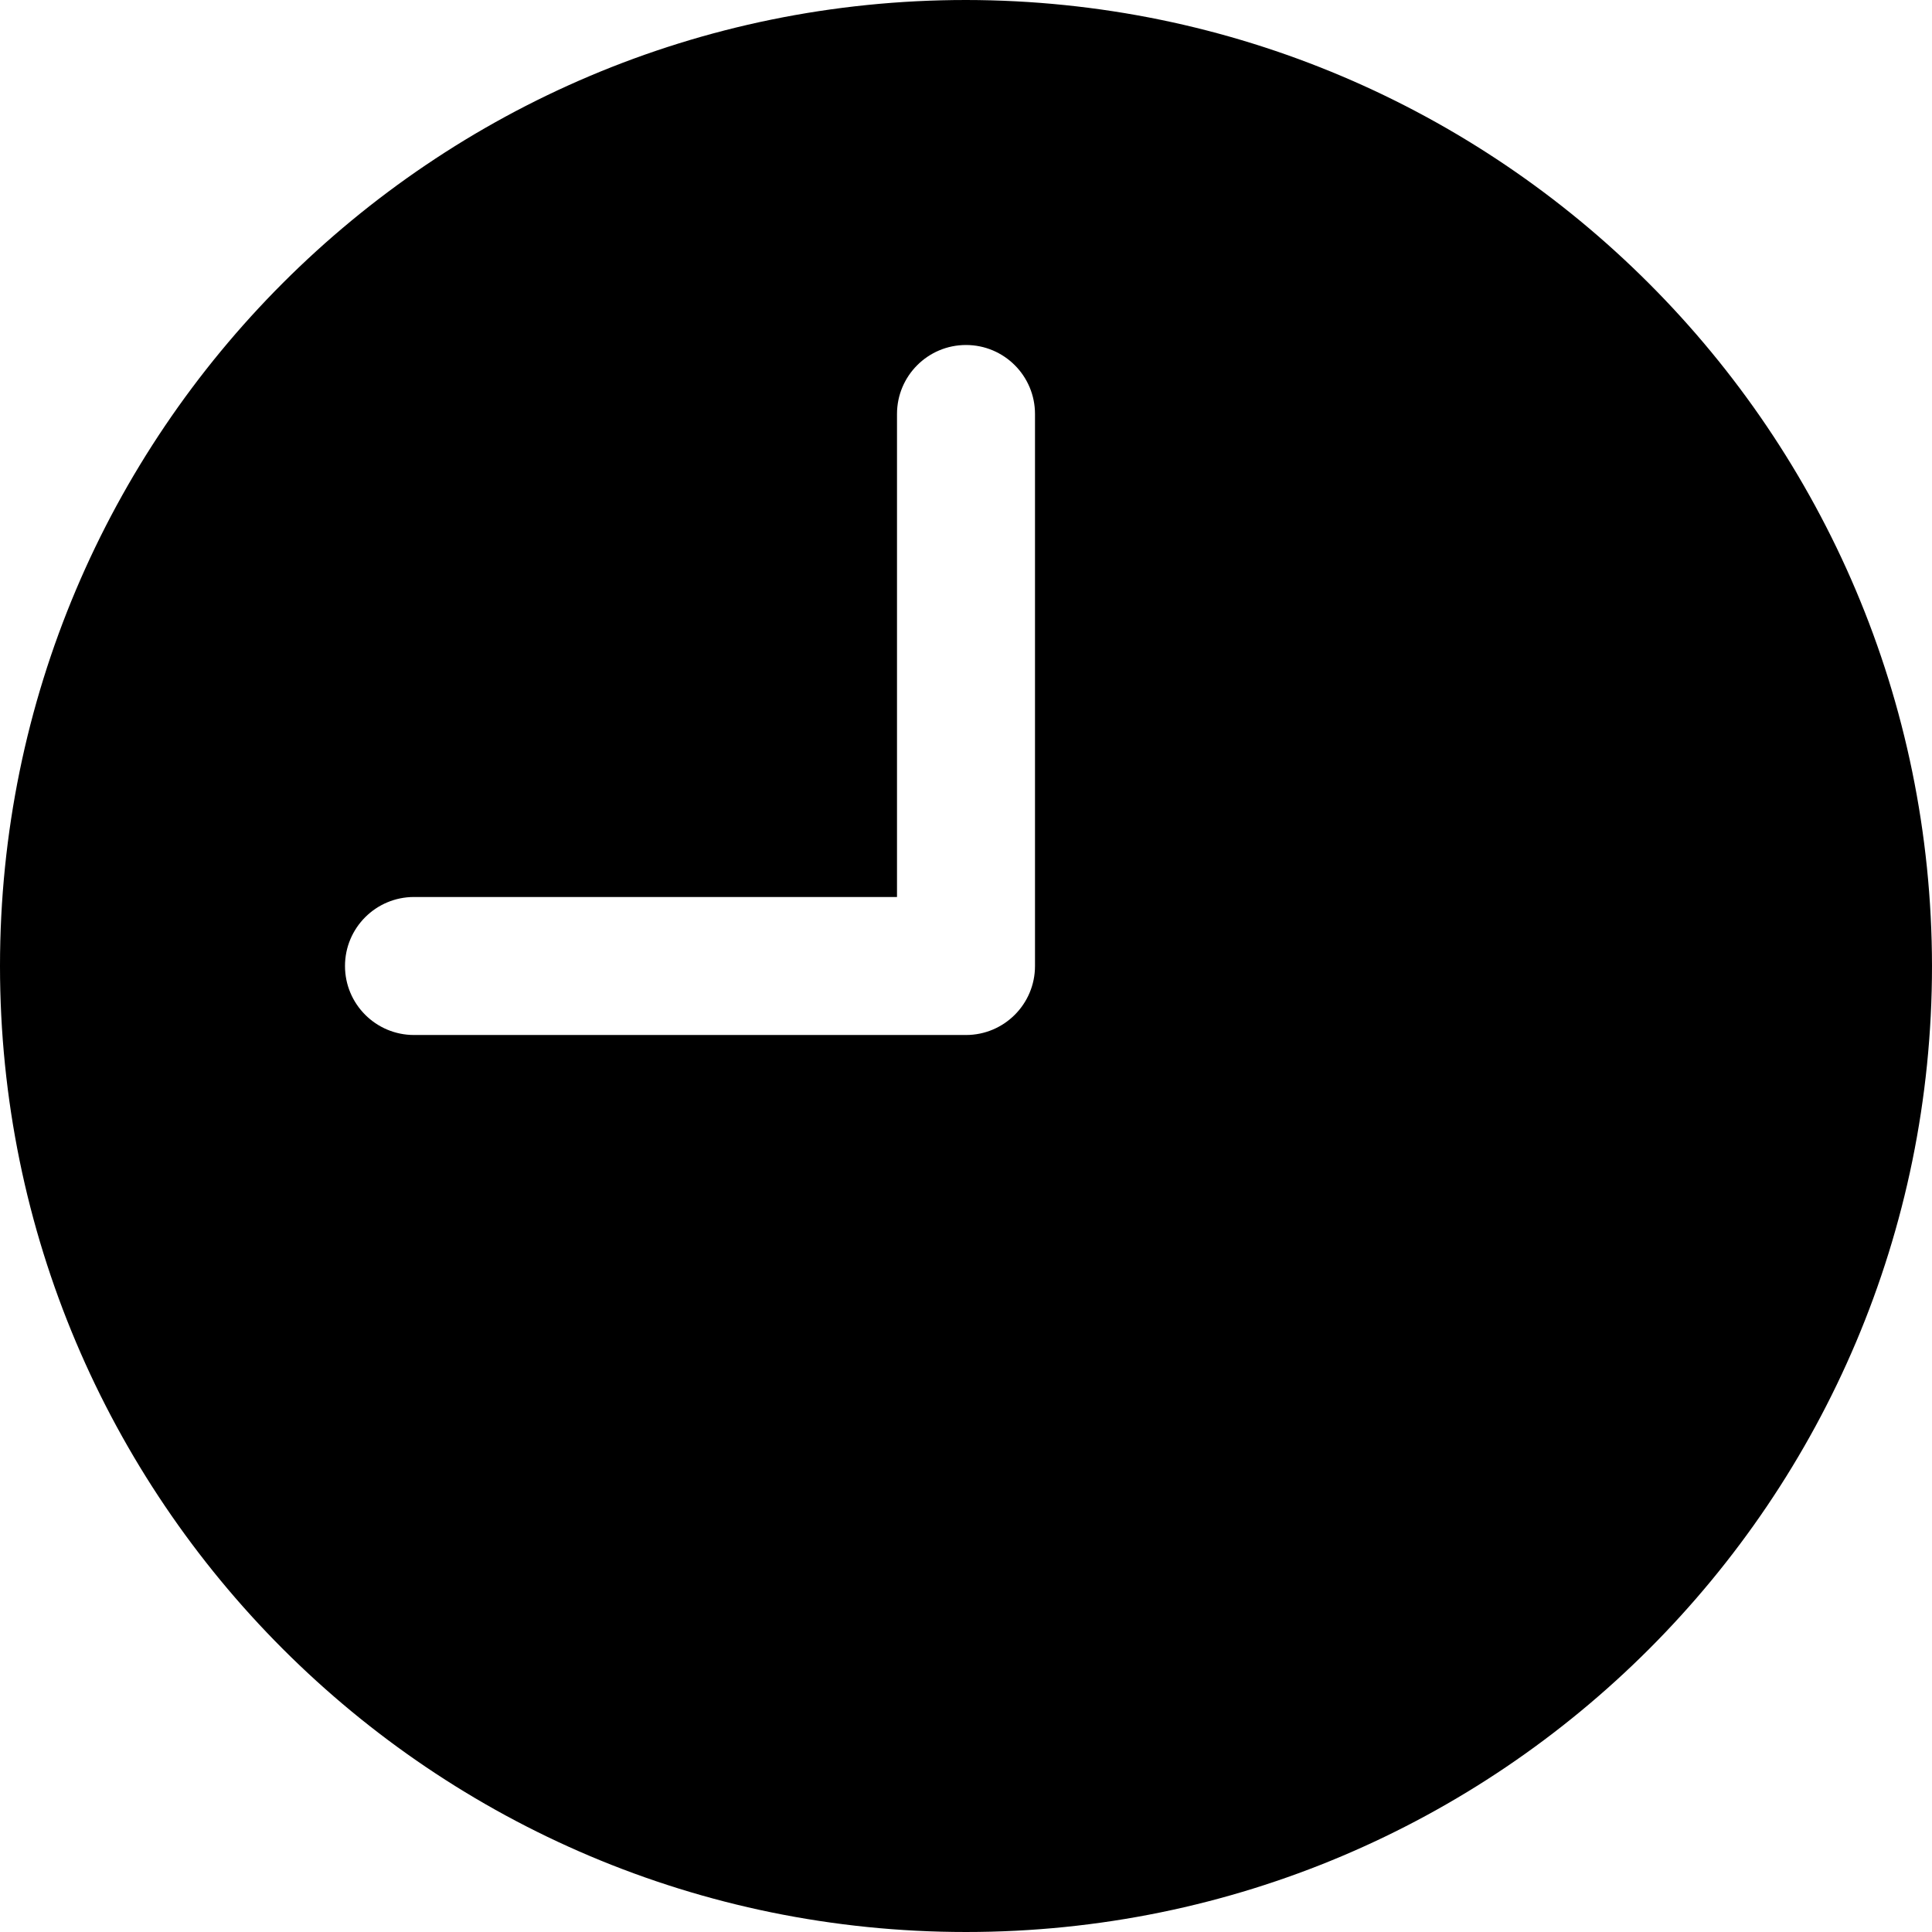
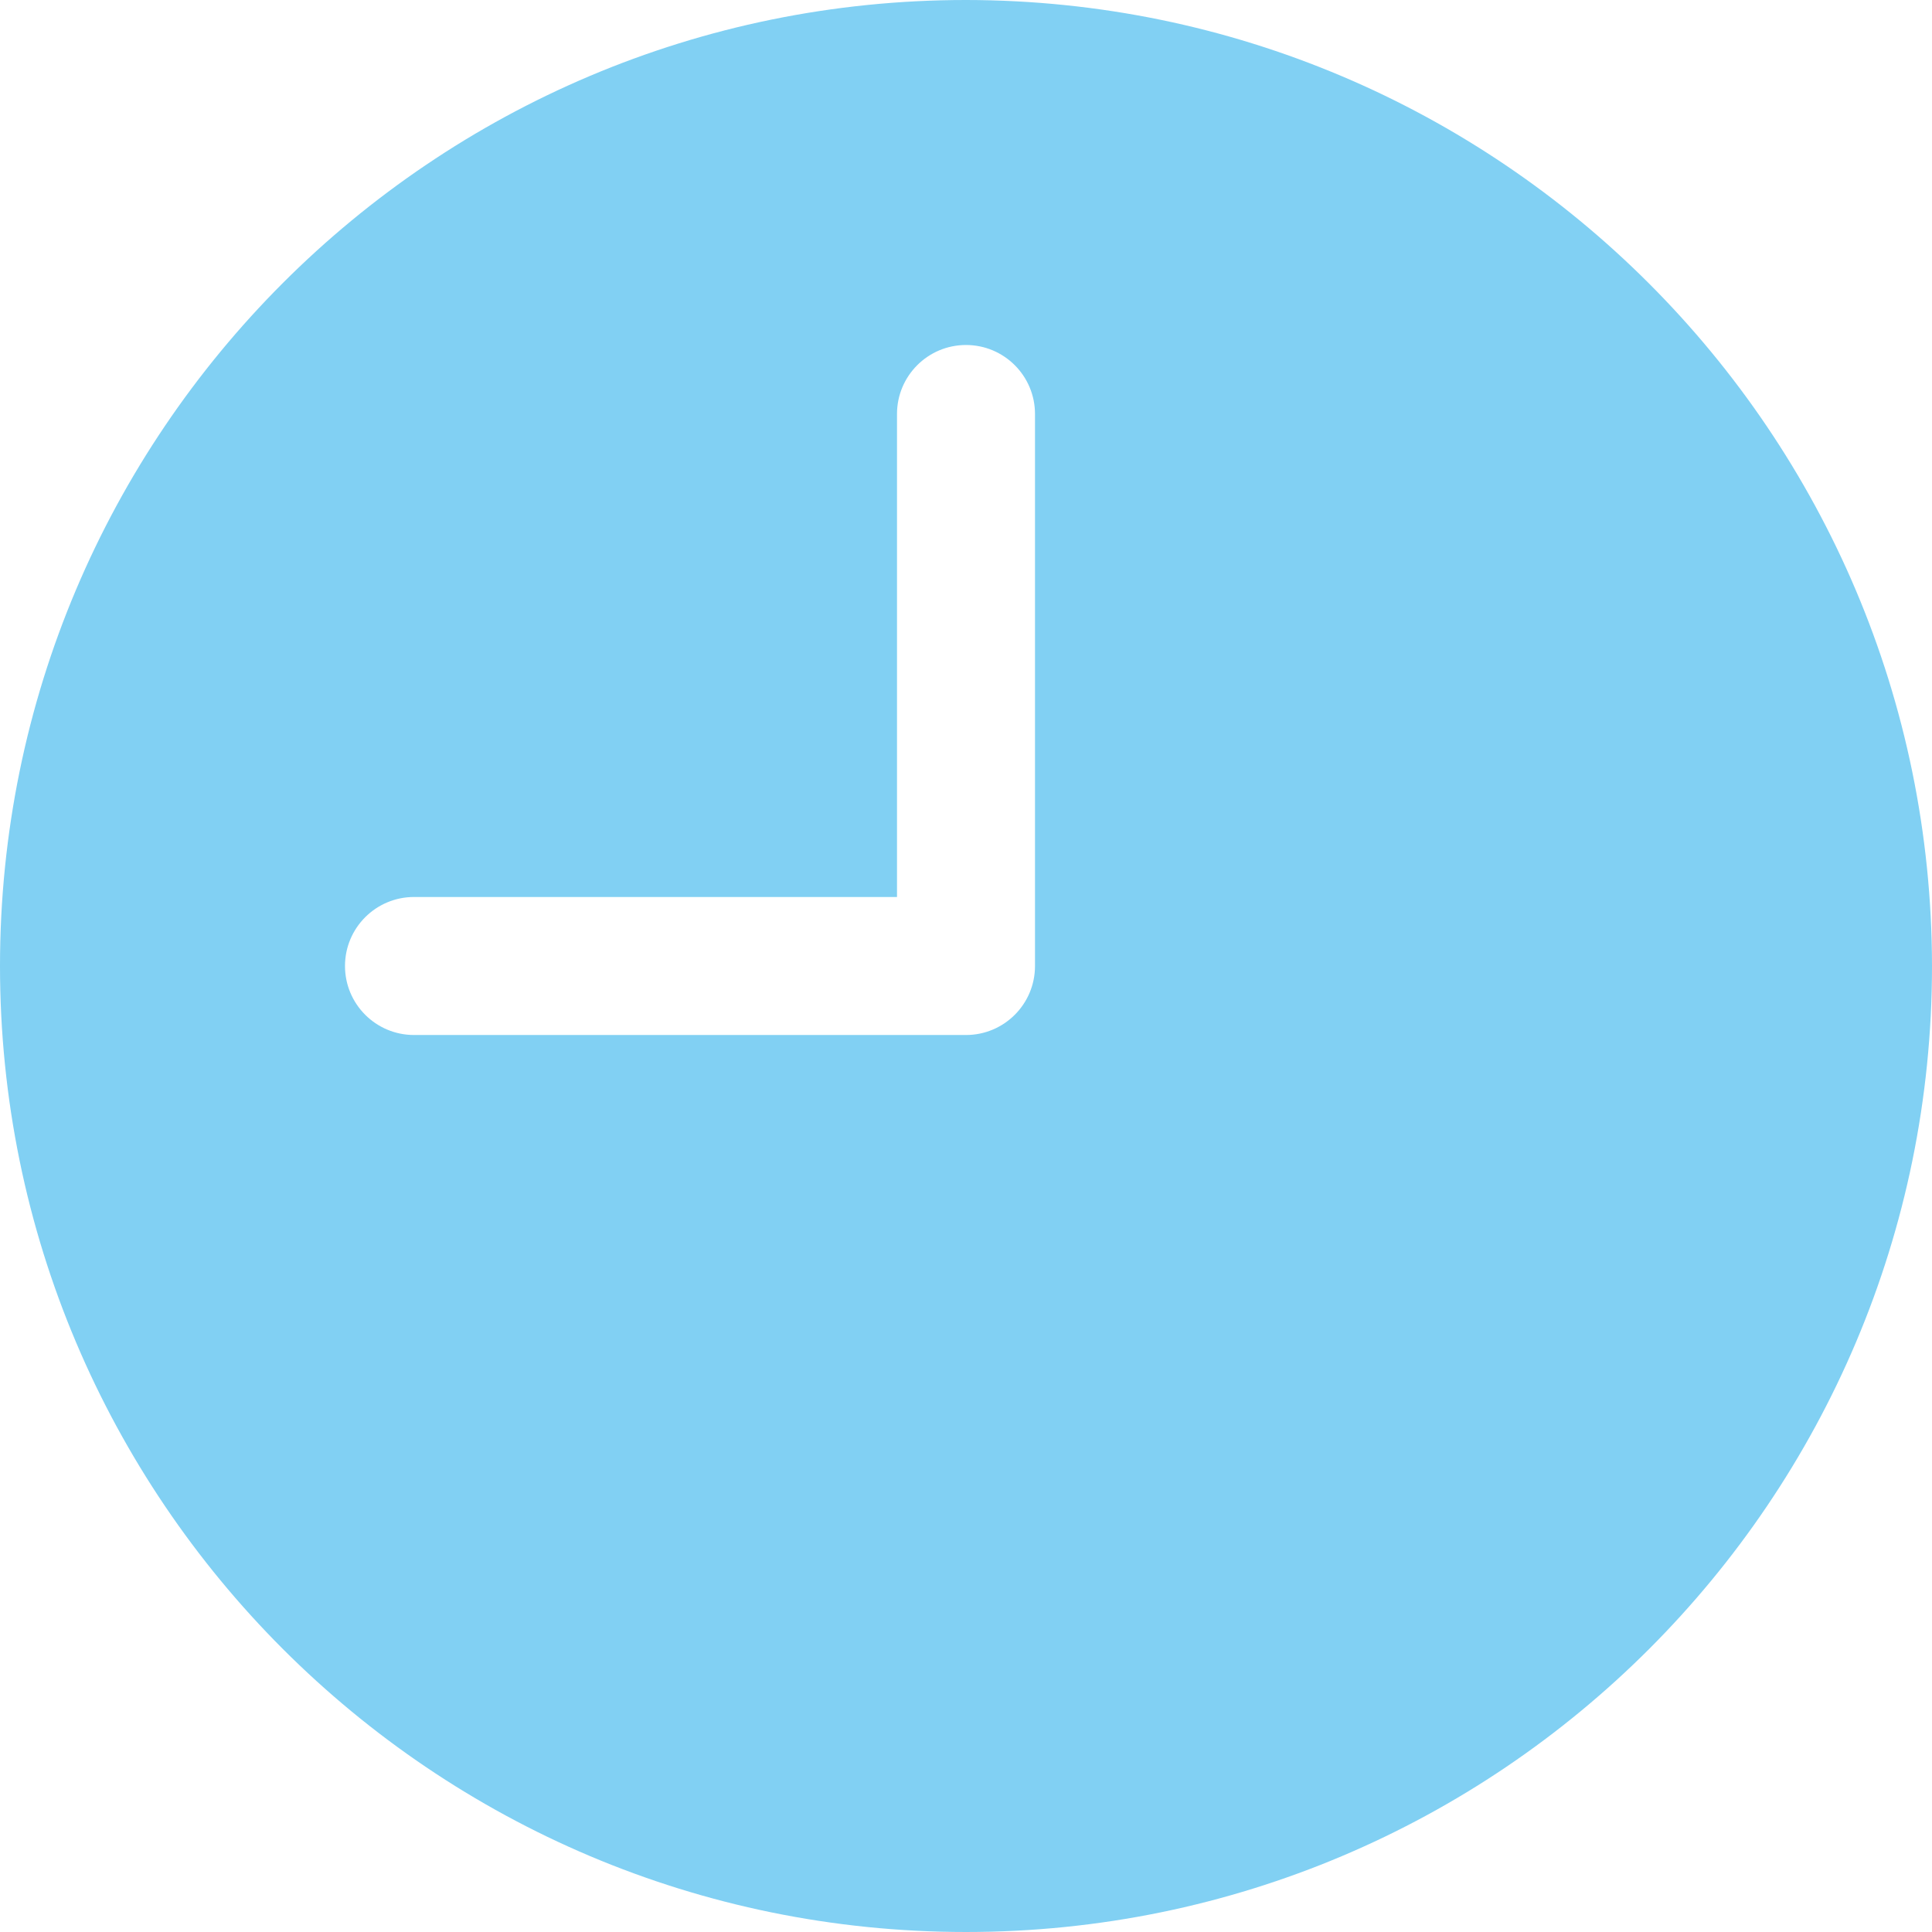
- <svg xmlns="http://www.w3.org/2000/svg" version="1.1" id="Capa_1" x="0px" y="0px" viewBox="0 0 477.867 477.867" style="enable-background:new 0 0 477.867 477.867;" xml:space="preserve">
+ <svg xmlns="http://www.w3.org/2000/svg" version="1.1" id="Capa_1" x="0px" y="0px" fill="#81d0f3" viewBox="0 0 477.867 477.867" style="enable-background:new 0 0 477.867 477.867;" xml:space="preserve">
  <g>
    <g>
      <path d="M238.933,0C106.974,0,0,106.974,0,238.933s106.974,238.933,238.933,238.933s238.933-106.974,238.933-238.933    C477.726,107.033,370.834,0.141,238.933,0z M256,238.933c0,9.426-7.641,17.067-17.067,17.067H102.4    c-9.426,0-17.067-7.641-17.067-17.067s7.641-17.067,17.067-17.067h119.467V102.4c0-9.426,7.641-17.067,17.067-17.067    S256,92.974,256,102.4V238.933z" />
    </g>
  </g>
  <g>
</g>
  <g>
</g>
  <g>
</g>
  <g>
</g>
  <g>
</g>
  <g>
</g>
  <g>
</g>
  <g>
</g>
  <g>
</g>
  <g>
</g>
  <g>
</g>
  <g>
</g>
  <g>
</g>
  <g>
</g>
  <g>
</g>
</svg>
